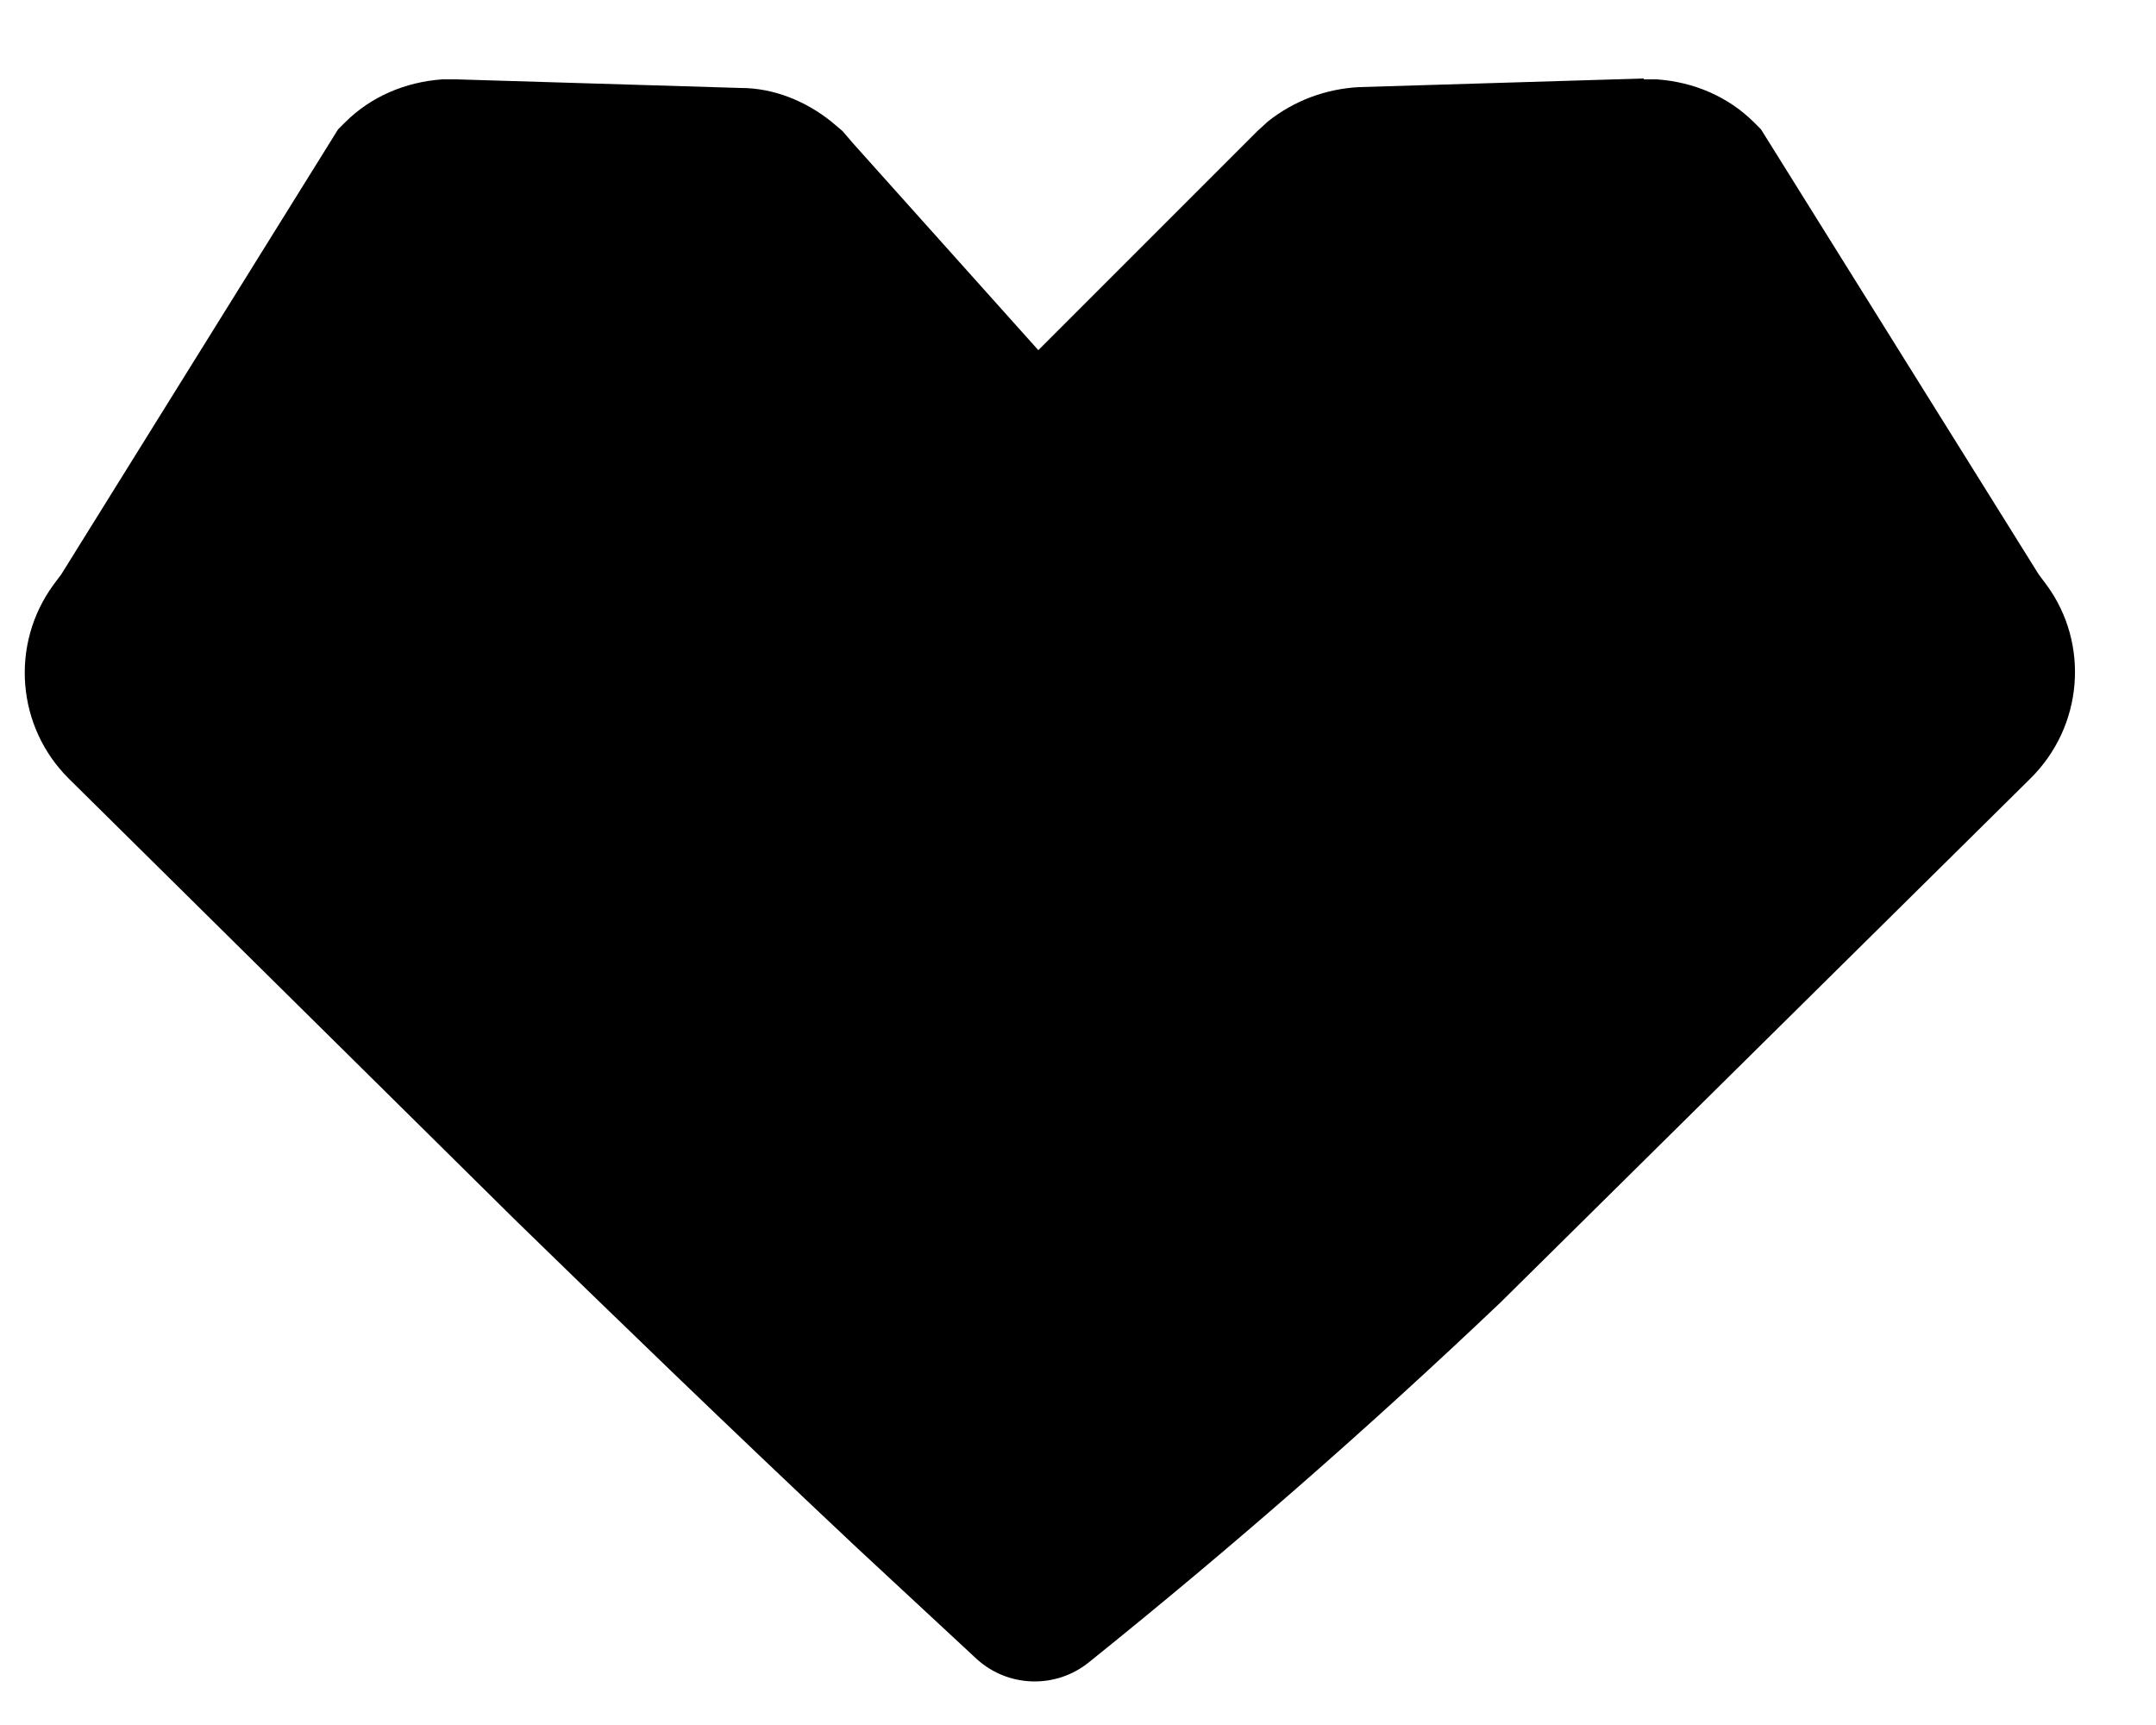
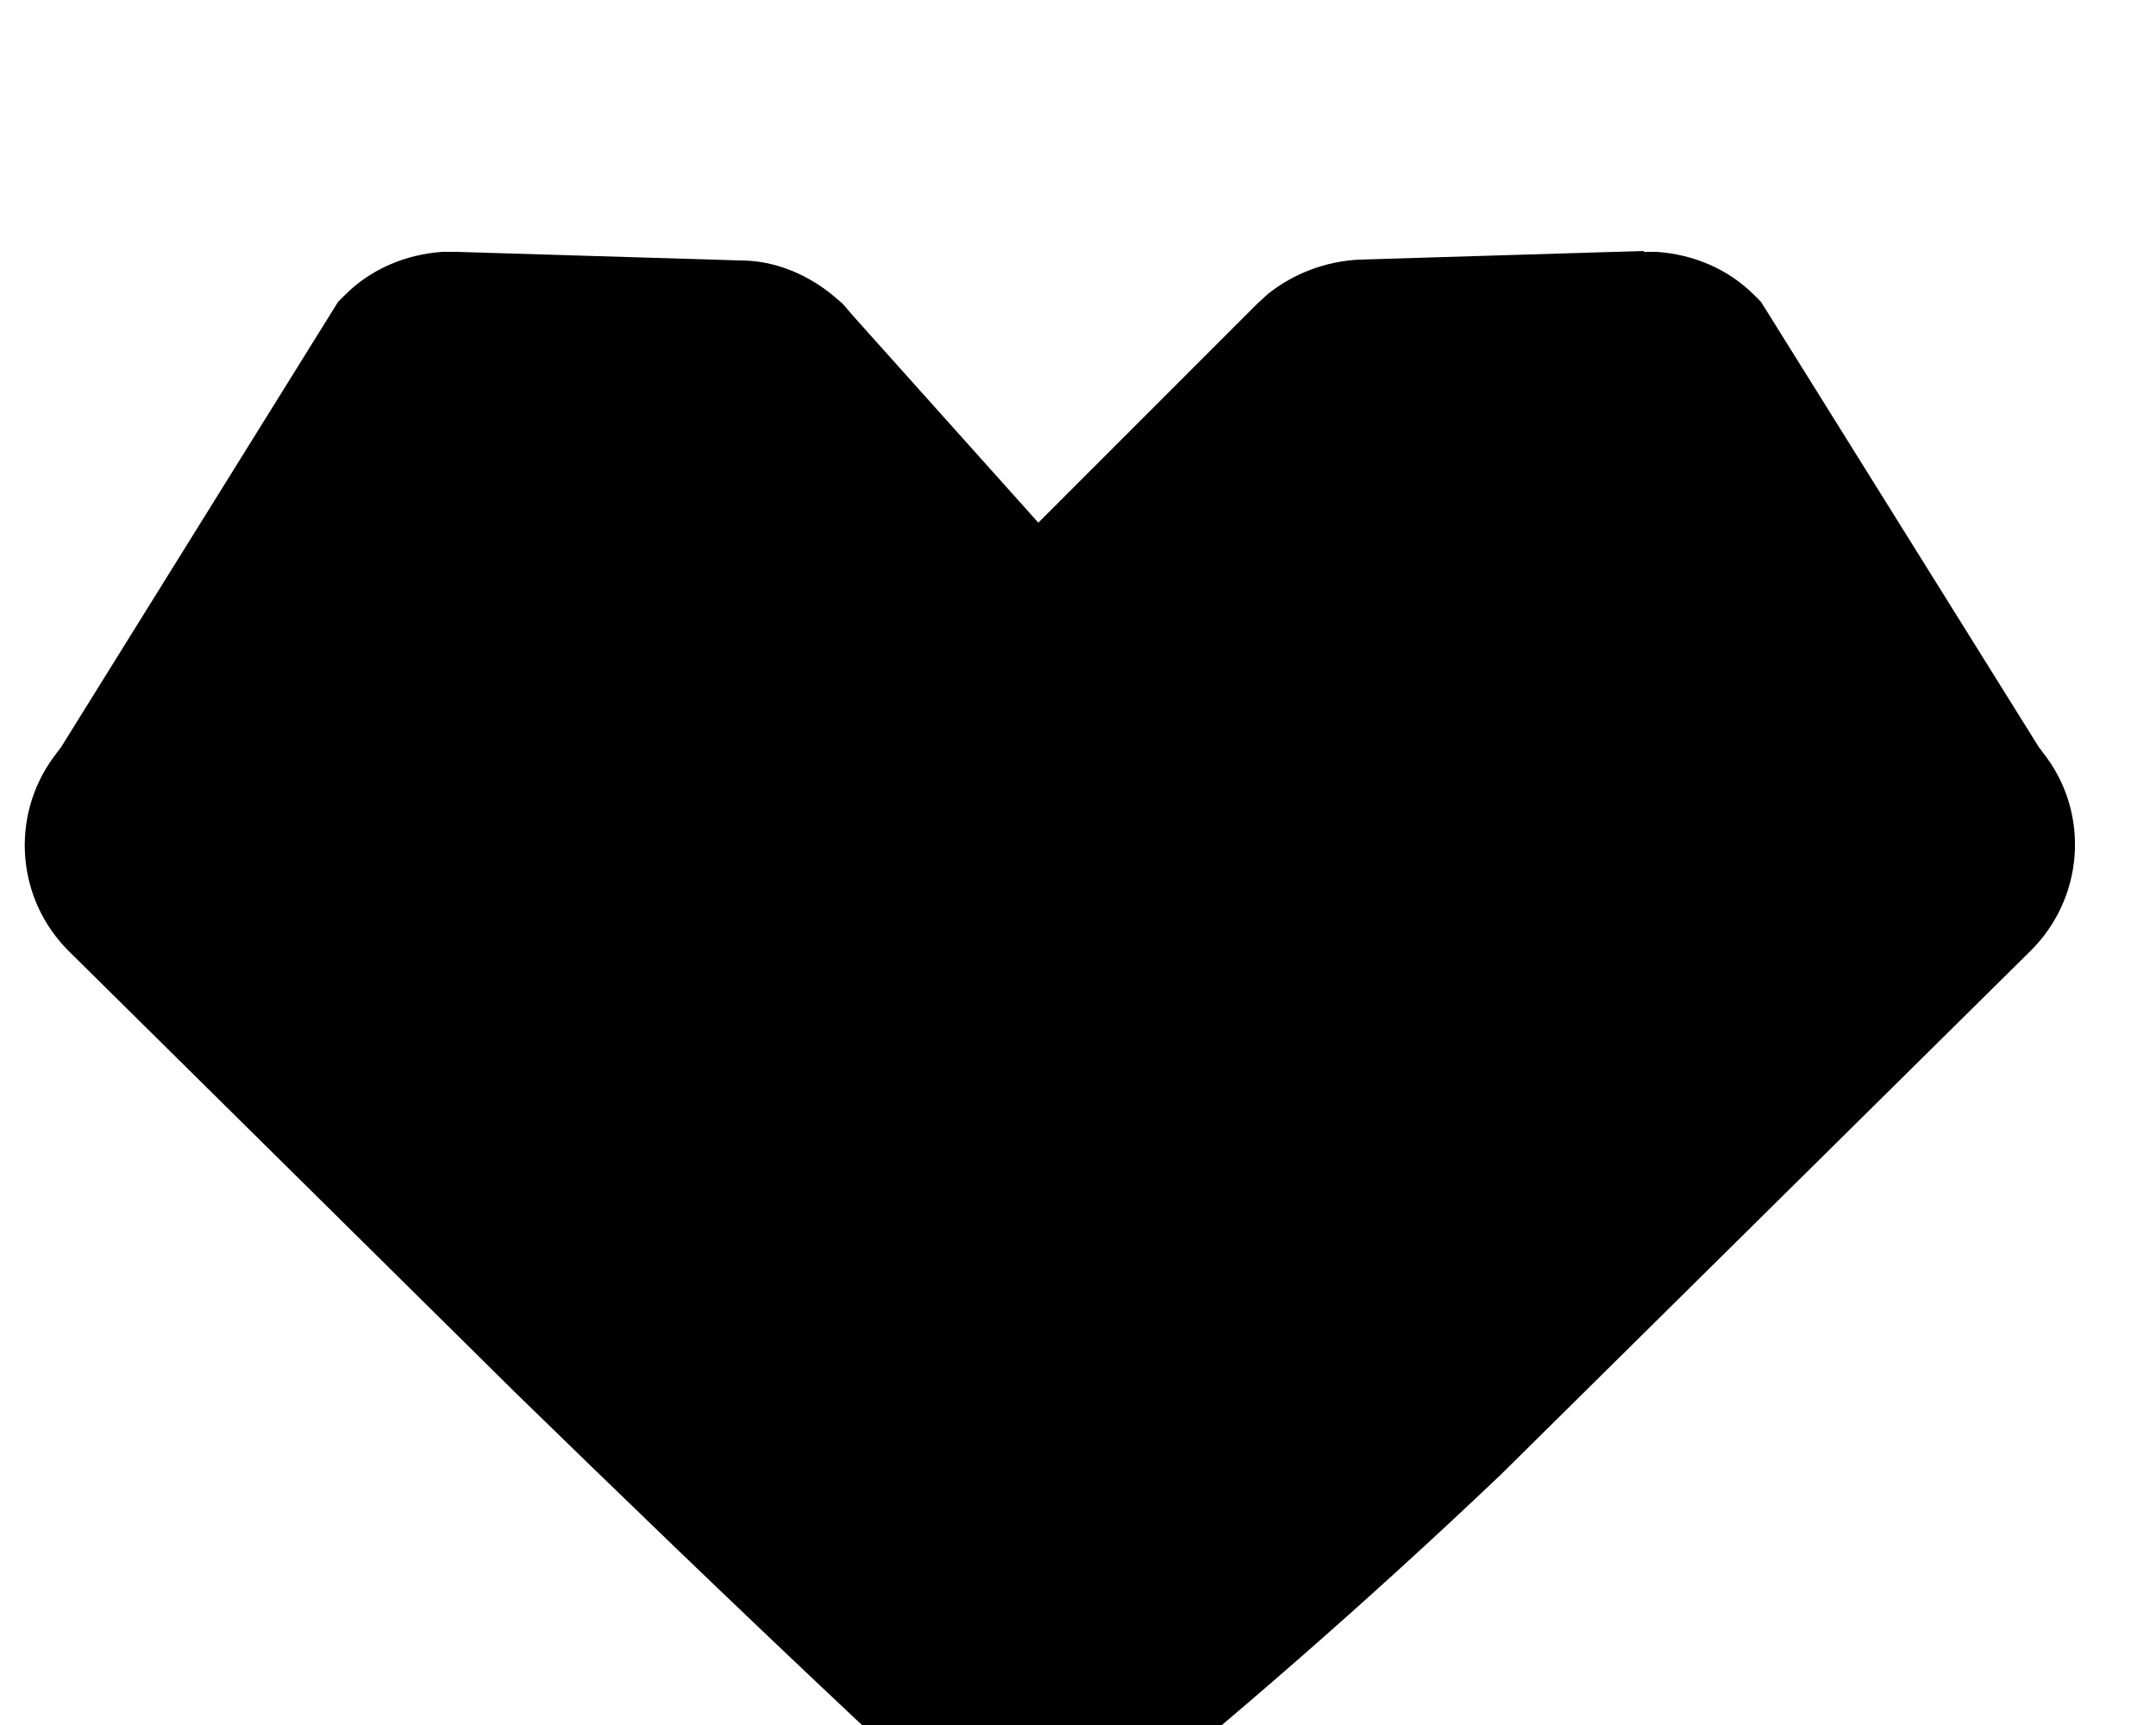
<svg xmlns="http://www.w3.org/2000/svg" xmlns:xlink="http://www.w3.org/1999/xlink" width="25" height="20">
  <defs>
    <path d="M19.06 2.92h.15c.43.03.83.2 1.13.5l.08.08 3.22 5.16.09.12c.5.68.43 1.64-.19 2.25L17.4 17.1a76.1 76.1 0 0 1-4.77 4.17 1 1 0 0 1-1.31-.04l-1.4-1.3c-1.5-1.41-2.8-2.67-3.93-3.77L.8 11.03a1.73 1.73 0 0 1-.18-2.25l.09-.12L3.92 3.5 4 3.42c.3-.3.7-.47 1.13-.5h.16l3.3.1c.38 0 .75.15 1.05.39l.13.11.12.14 2.15 2.4 2.44-2.44.1-.1.12-.11c.3-.24.67-.38 1.06-.4l3.3-.1Z" id="ic-heart-fill" />
  </defs>
-   <g transform="translate(0 -2)" fill="none" fill-rule="evenodd">
+   <g fill="none" fill-rule="evenodd">
    <use fill="currentColor" fill-rule="nonzero" xlink:href="#ic-heart-fill" />
  </g>
</svg>
